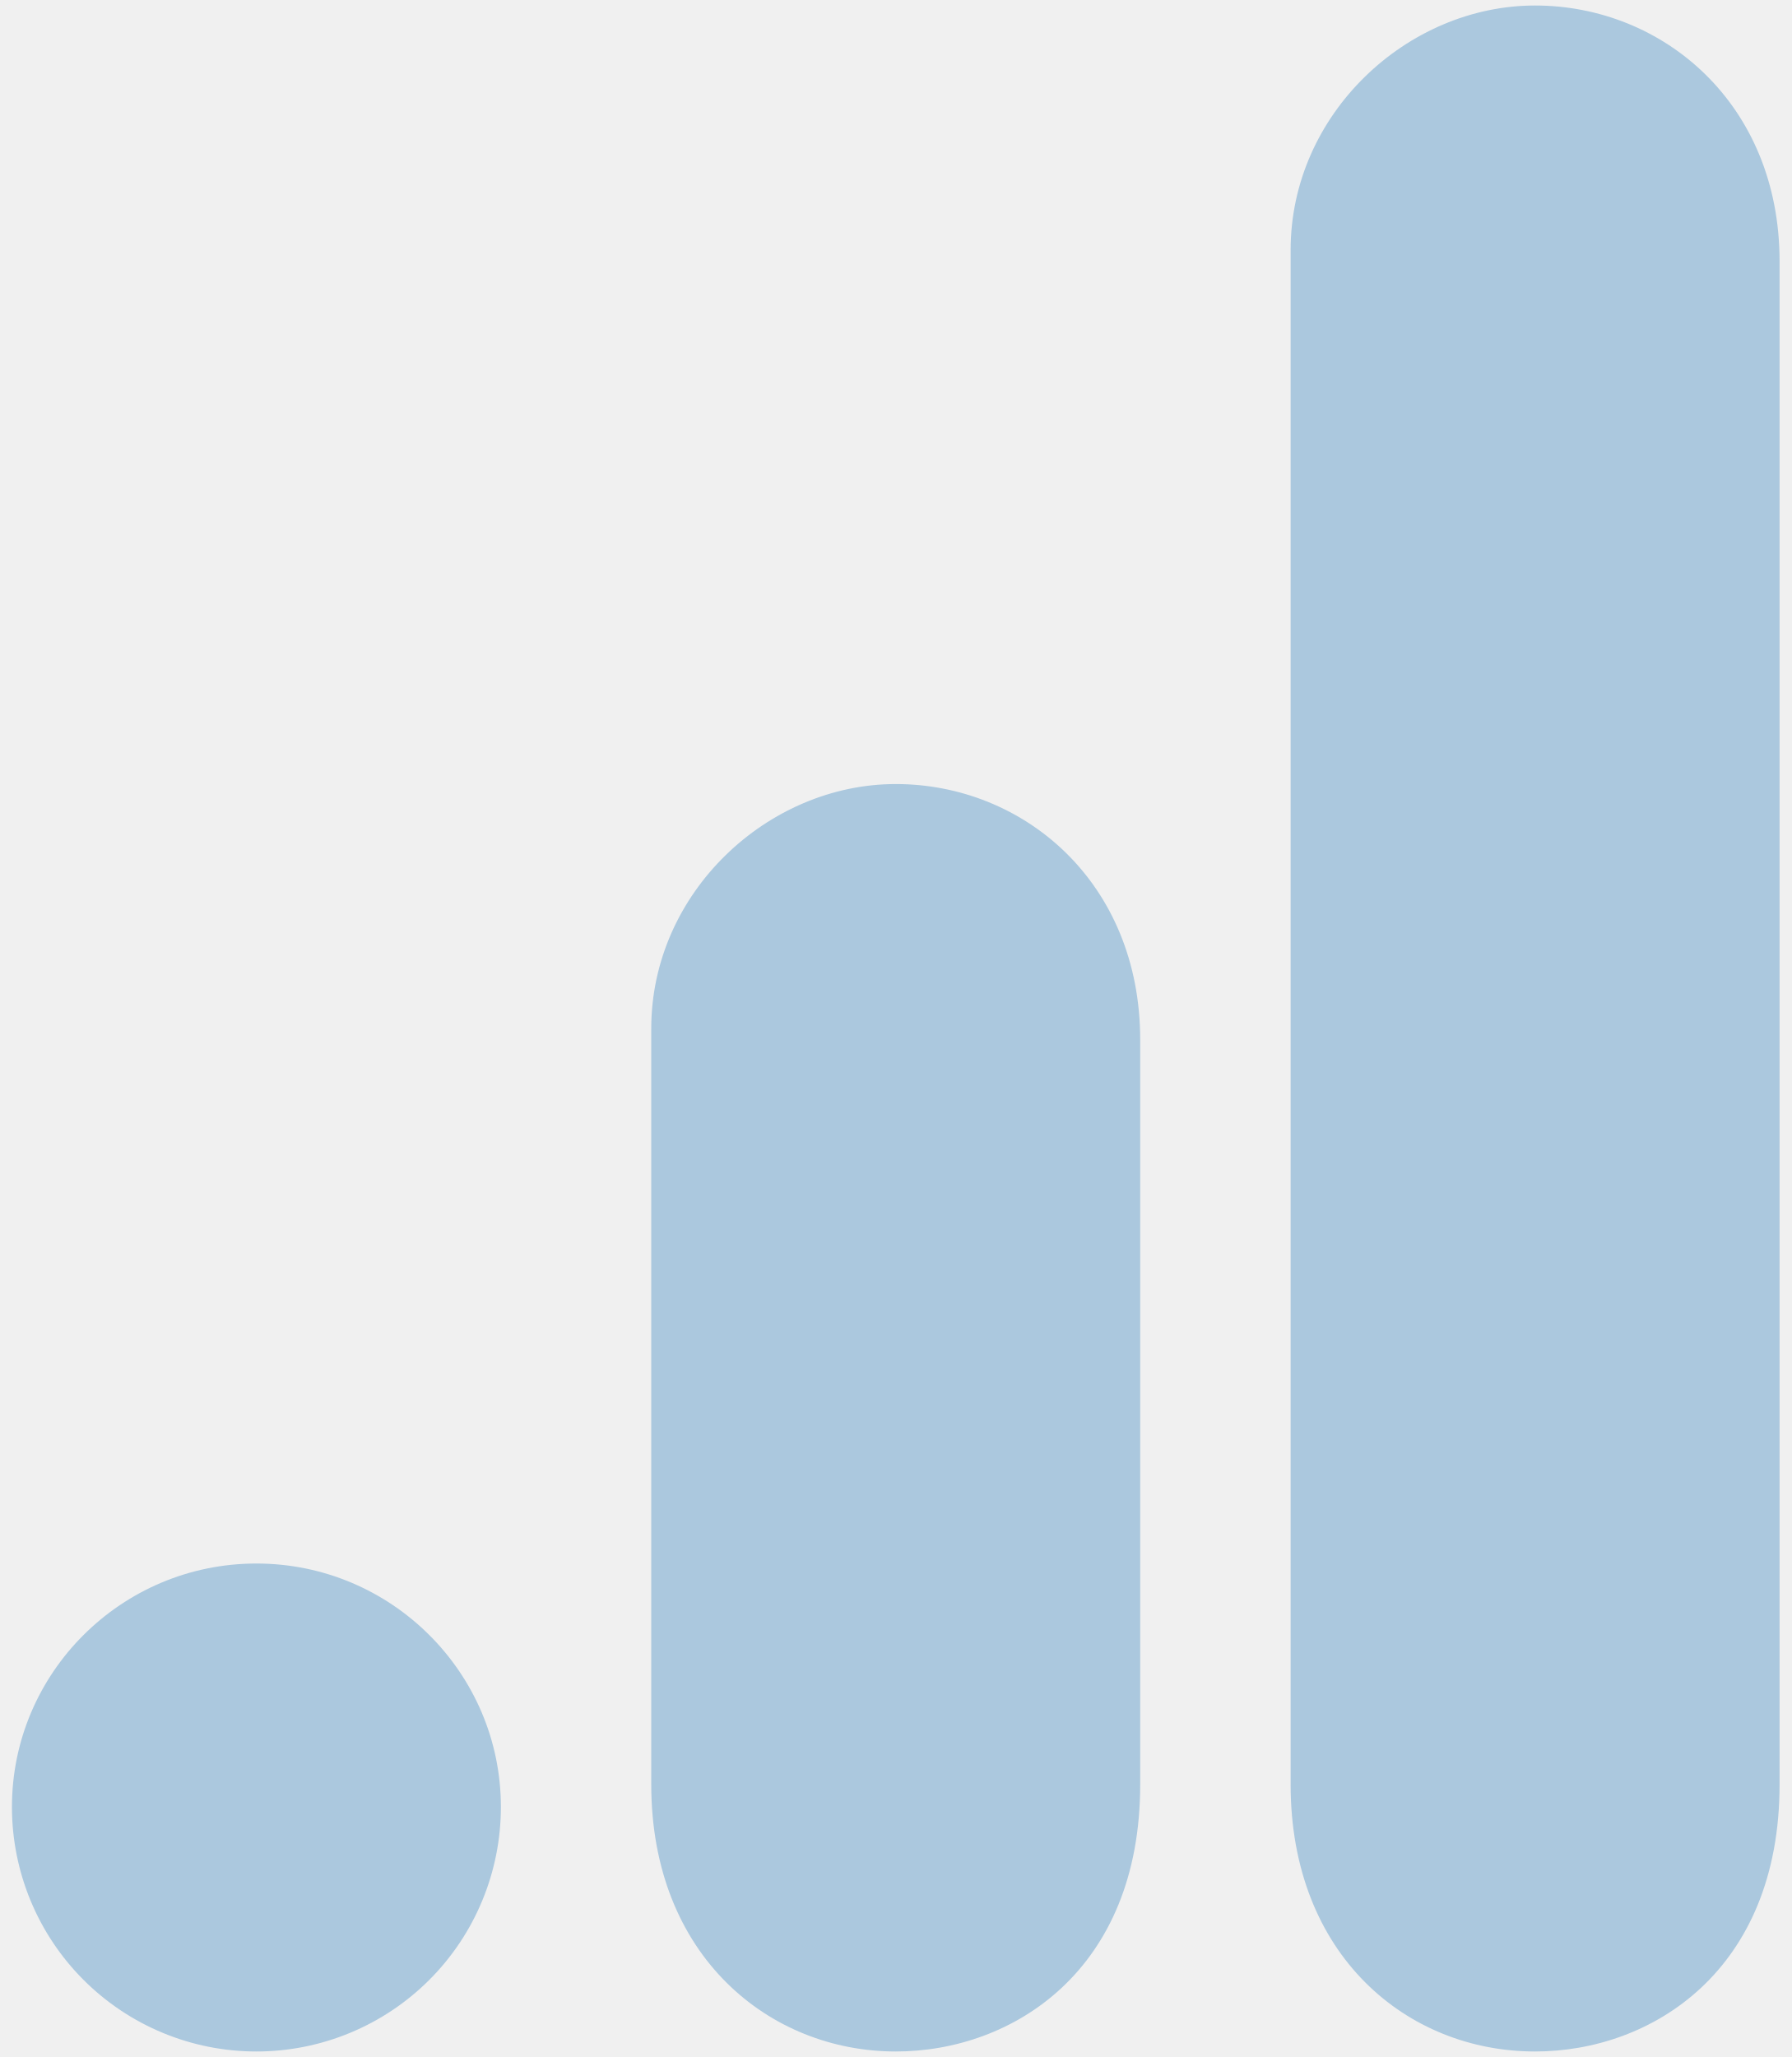
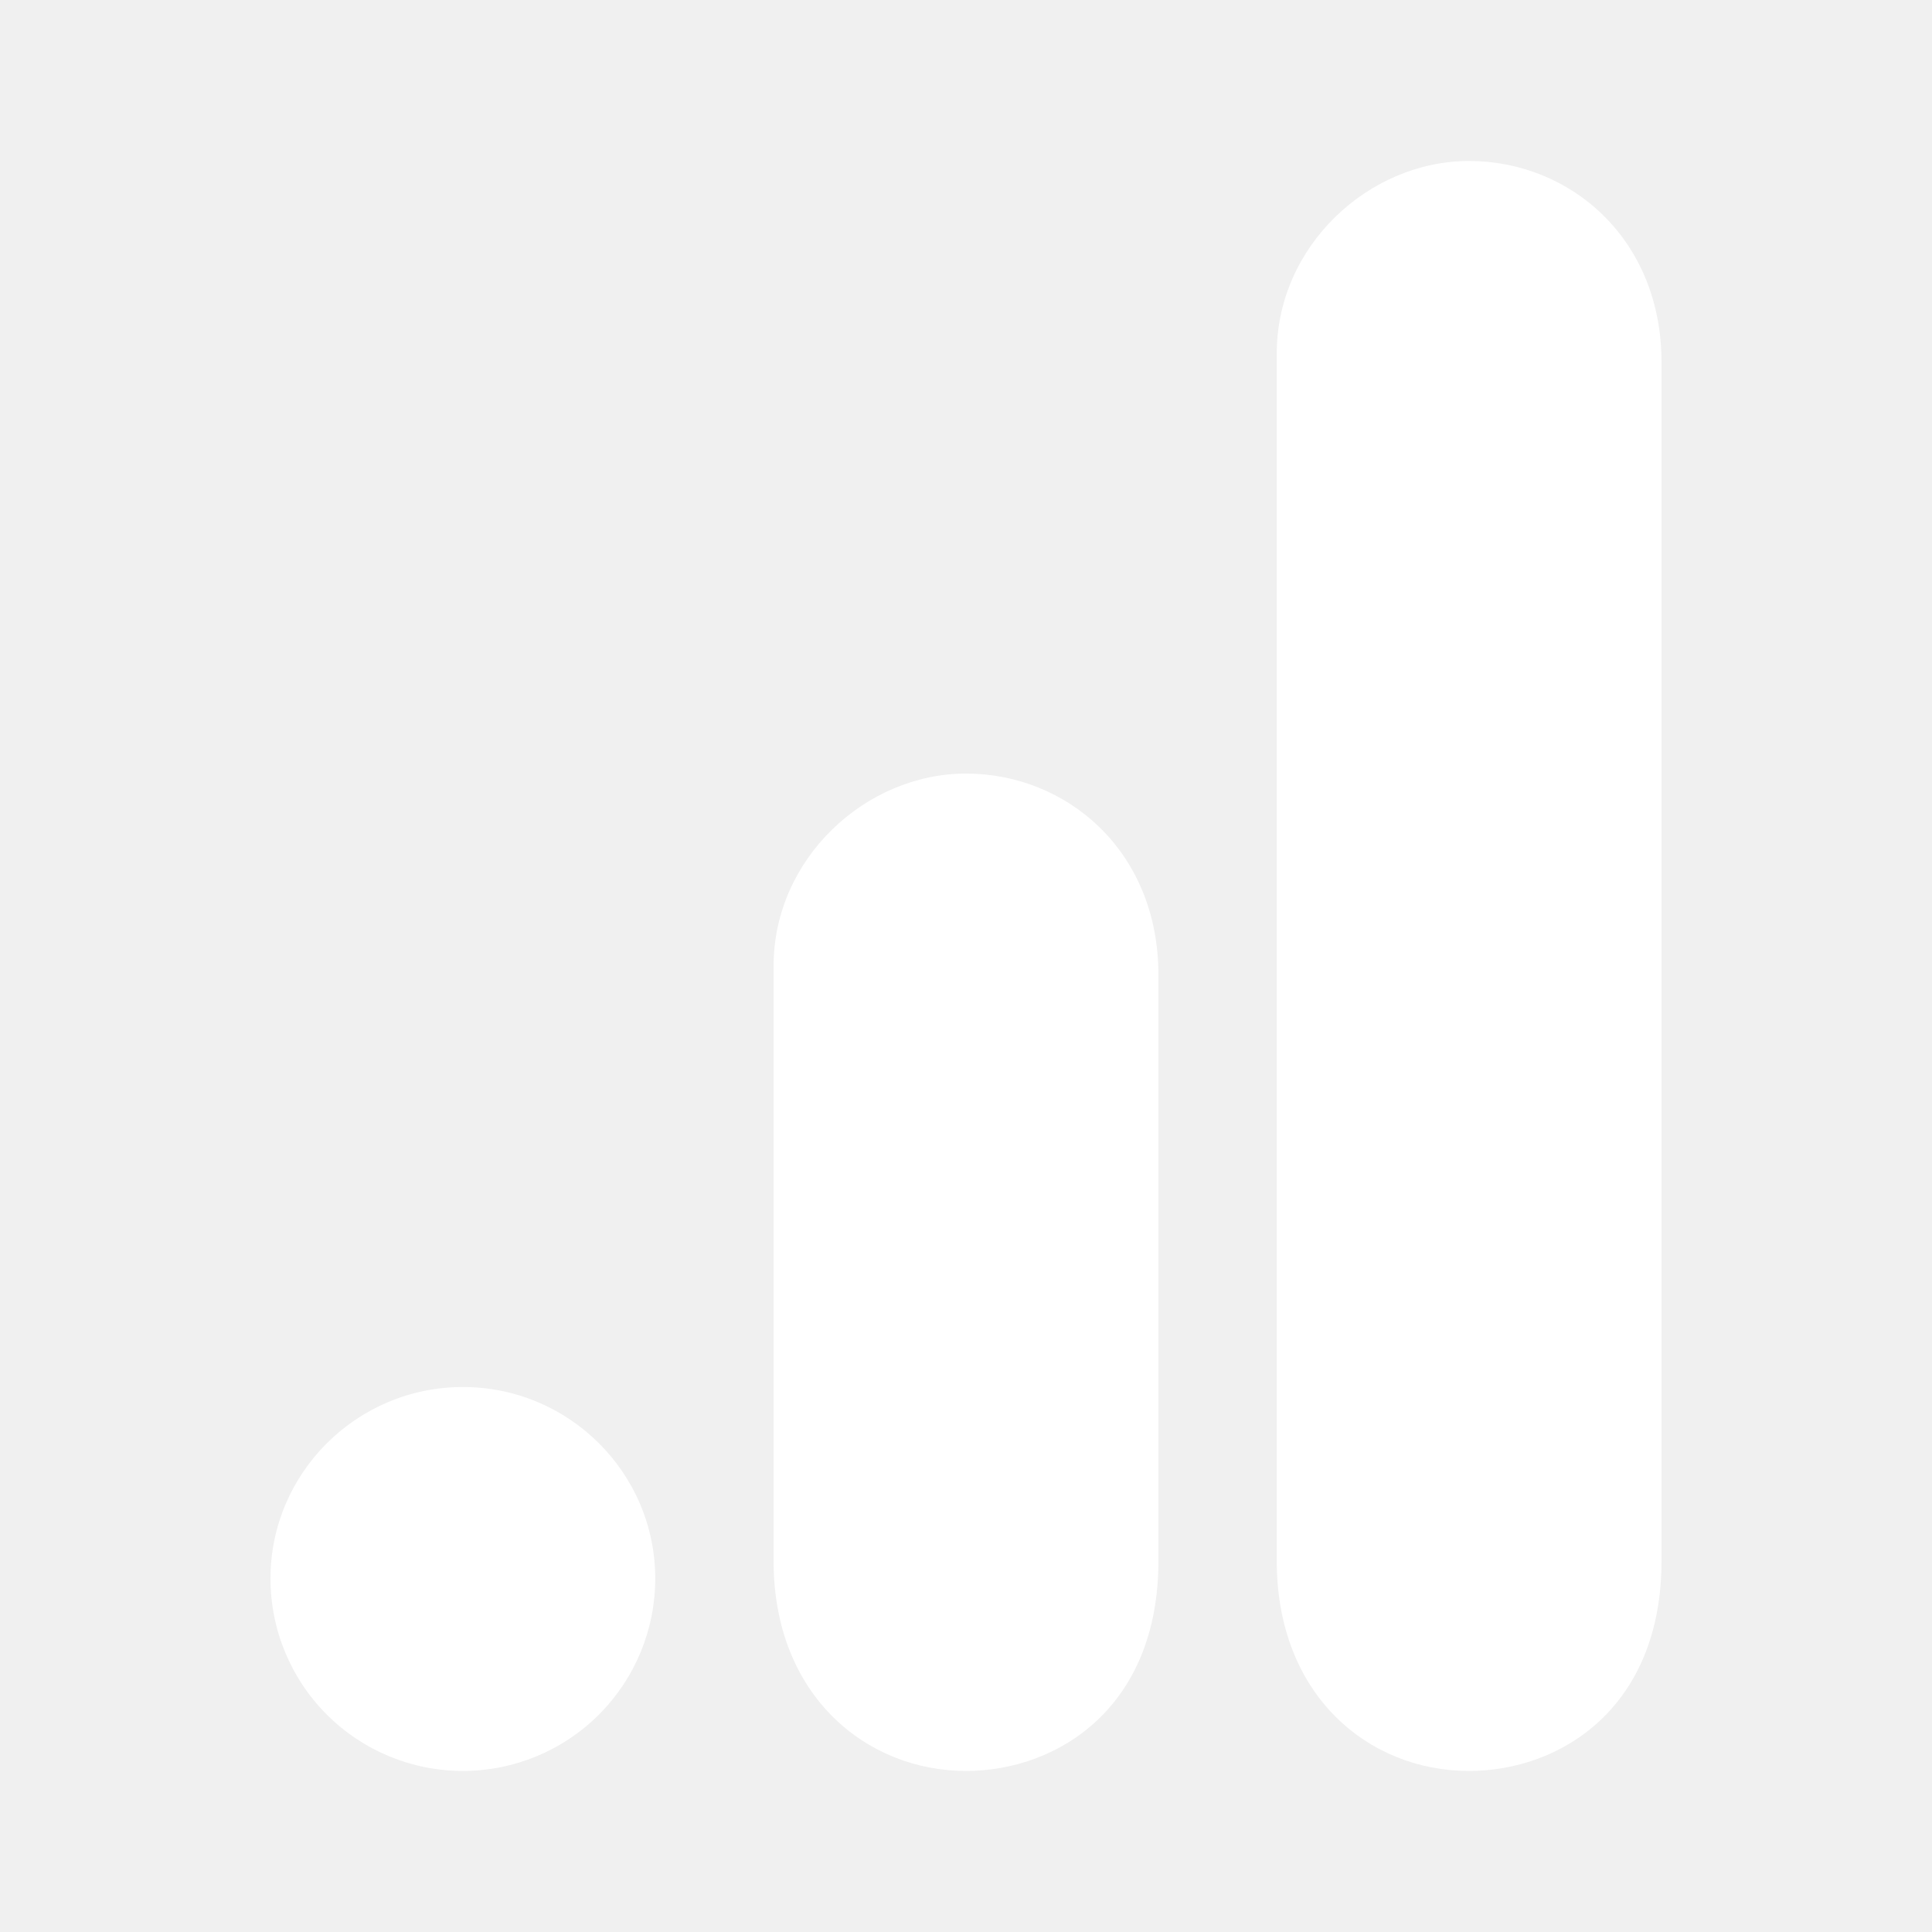
- <svg xmlns="http://www.w3.org/2000/svg" viewBox="0 0 27 31" fill="none">
-   <path d="M19.451 3.768V26.893C19.451 29.468 21.208 30.917 23.135 30.917C24.893 30.917 26.82 29.699 26.82 26.893V3.938C26.82 1.563 25.062 0.083 23.135 0.083C21.208 0.083 19.451 1.718 19.451 3.768ZM9.815 15.5V26.893C9.815 29.483 11.603 30.917 13.5 30.917C15.257 30.917 17.184 29.699 17.184 26.893V15.67C17.184 13.296 15.427 11.816 13.5 11.816C11.573 11.816 9.815 13.45 9.815 15.5ZM3.864 23.563C5.899 23.563 7.549 25.213 7.549 27.232C7.549 28.209 7.161 29.147 6.47 29.838C5.779 30.529 4.841 30.917 3.864 30.917C2.887 30.917 1.95 30.529 1.259 29.838C0.568 29.147 0.18 28.209 0.18 27.232C0.18 25.213 1.829 23.563 3.864 23.563Z" fill="#ABC8DE" />
+ <svg xmlns="http://www.w3.org/2000/svg" width="25" height="25" viewBox="0 0 25 25" fill="none">
+   <path d="M16.521 4.573V20.198C16.521 21.937 17.708 22.916 19.01 22.916C20.198 22.916 21.5 22.093 21.5 20.198V4.687C21.5 3.083 20.312 2.083 19.01 2.083C17.708 2.083 16.521 3.187 16.521 4.573ZM10.01 12.5V20.198C10.01 21.948 11.219 22.916 12.5 22.916C13.688 22.916 14.99 22.093 14.99 20.198V12.614C14.99 11.01 13.802 10.01 12.5 10.01C11.198 10.01 10.01 11.114 10.01 12.5ZM5.99 17.948C7.365 17.948 8.479 19.062 8.479 20.427C8.479 21.087 8.217 21.72 7.75 22.187C7.283 22.654 6.65 22.916 5.99 22.916C5.329 22.916 4.696 22.654 4.229 22.187C3.762 21.72 3.5 21.087 3.5 20.427C3.5 19.062 4.615 17.948 5.99 17.948Z" fill="white" />
</svg>
